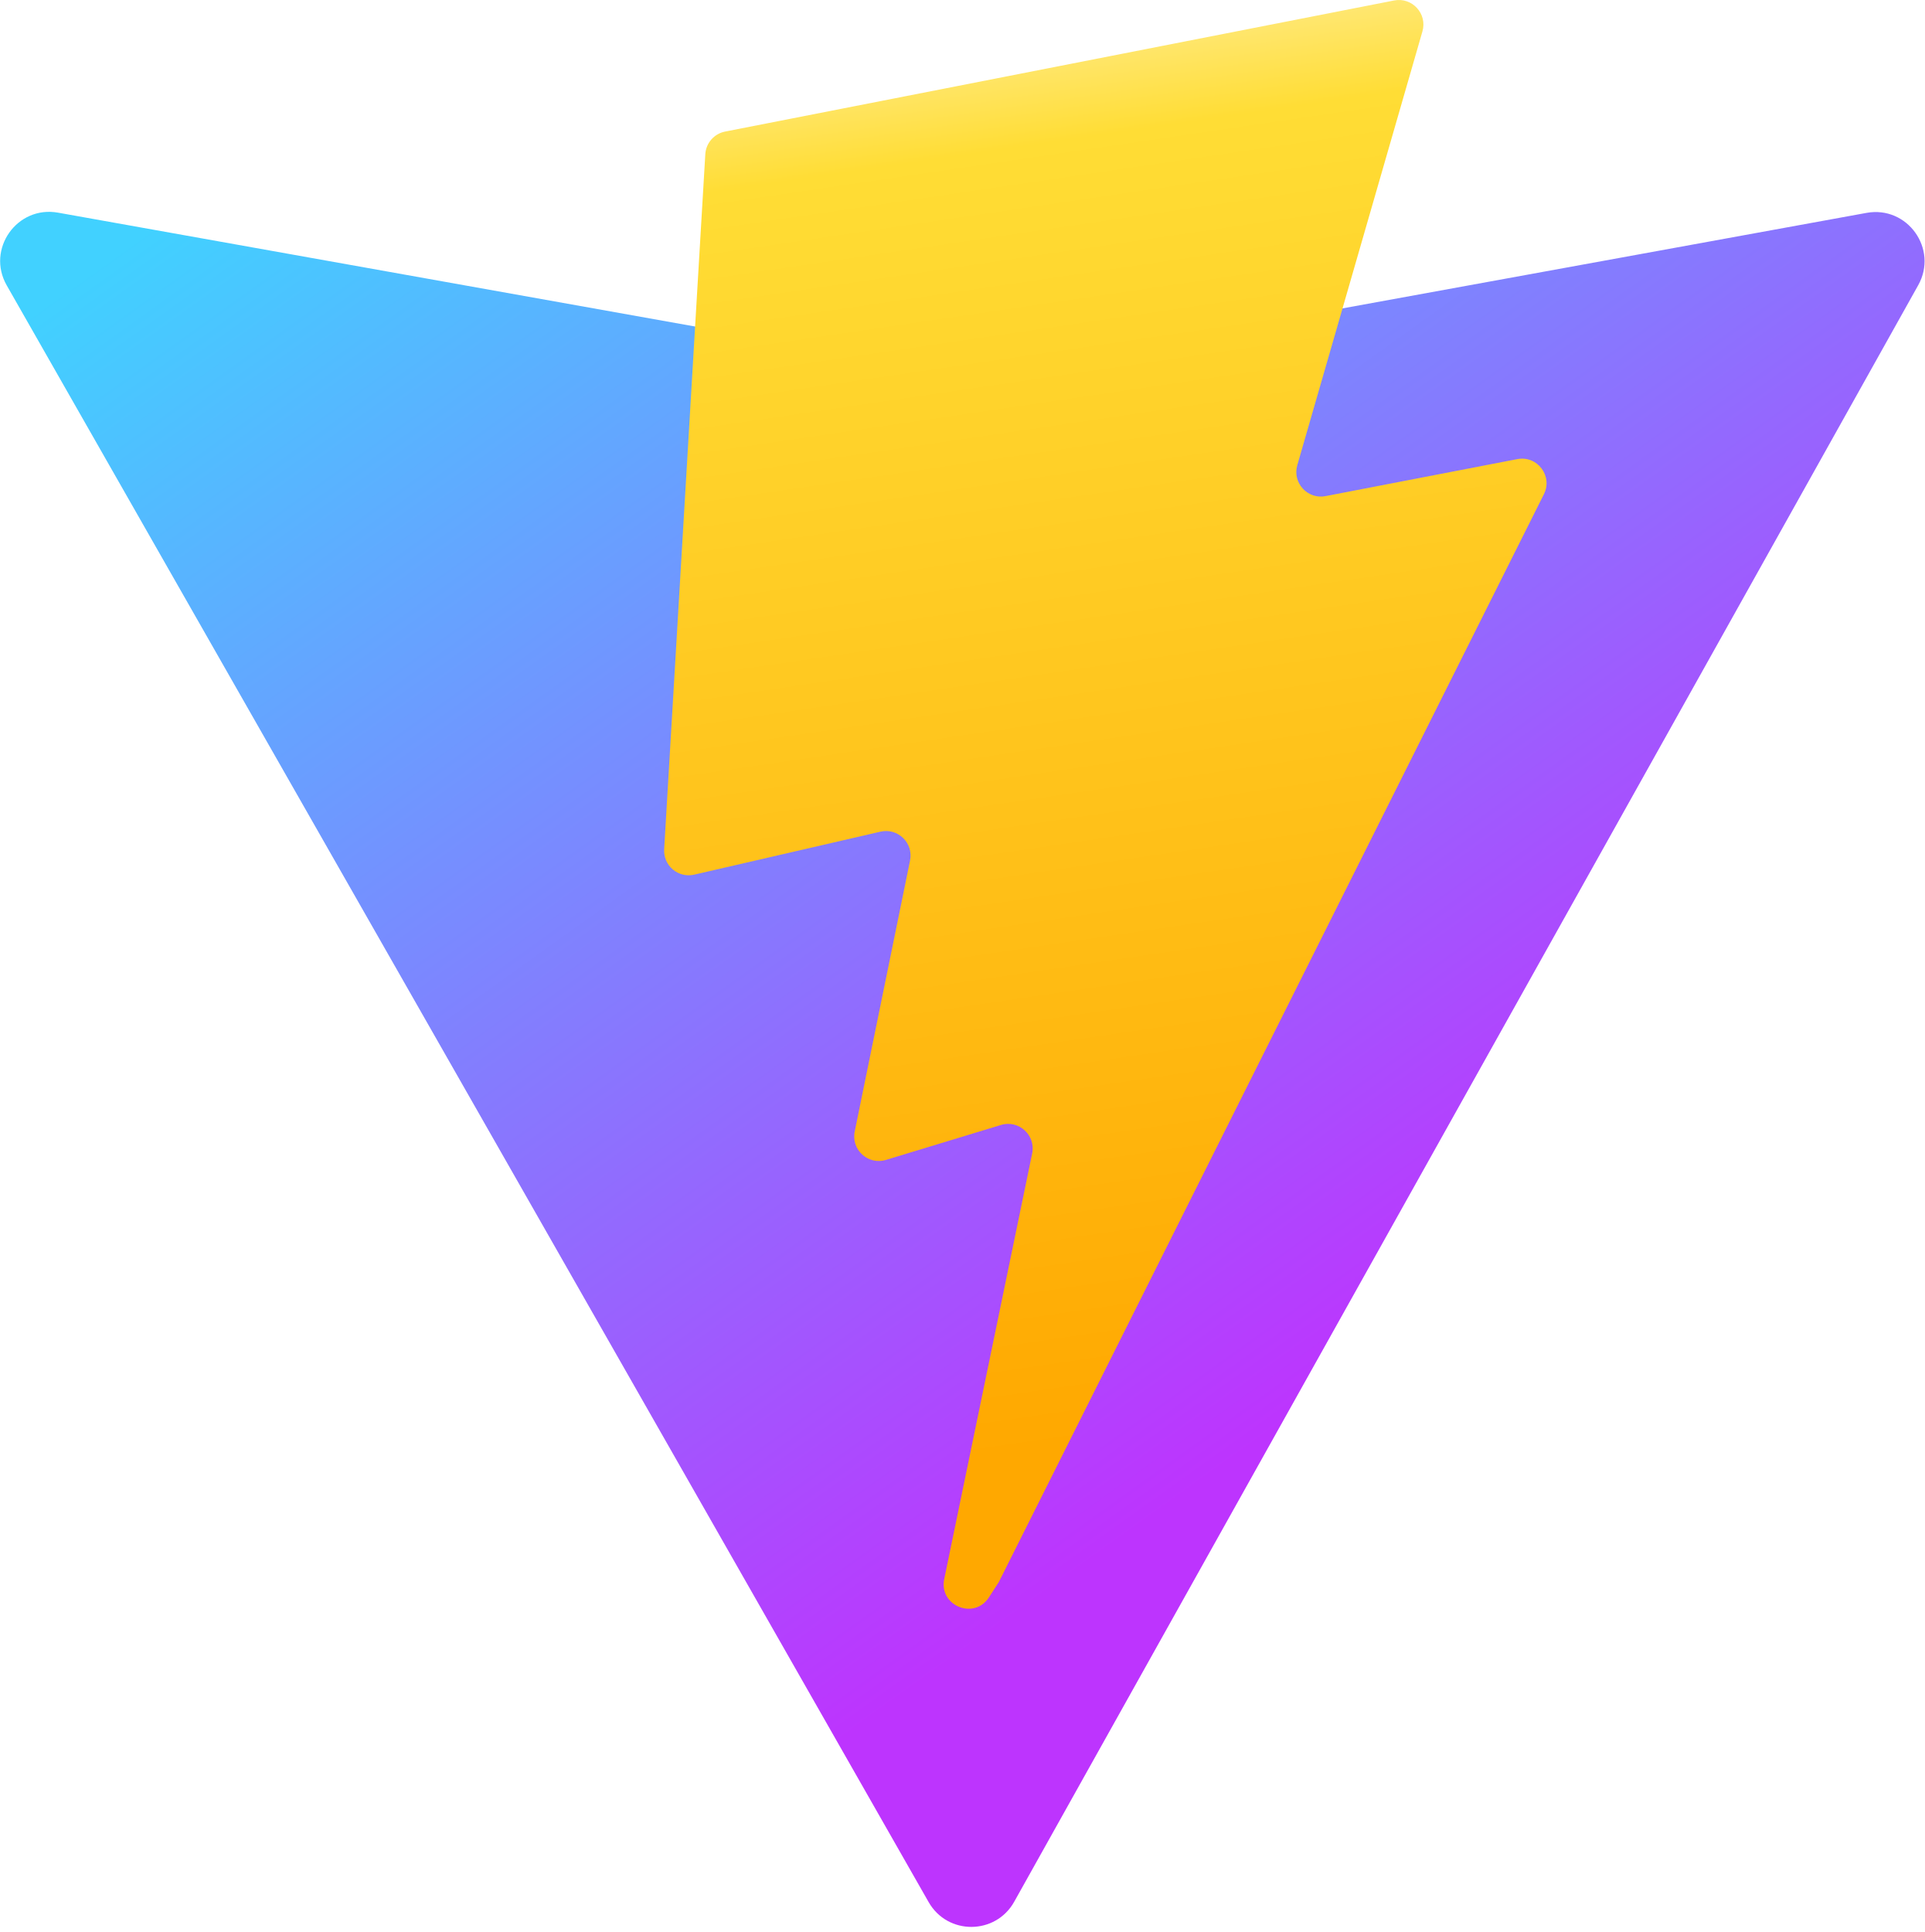
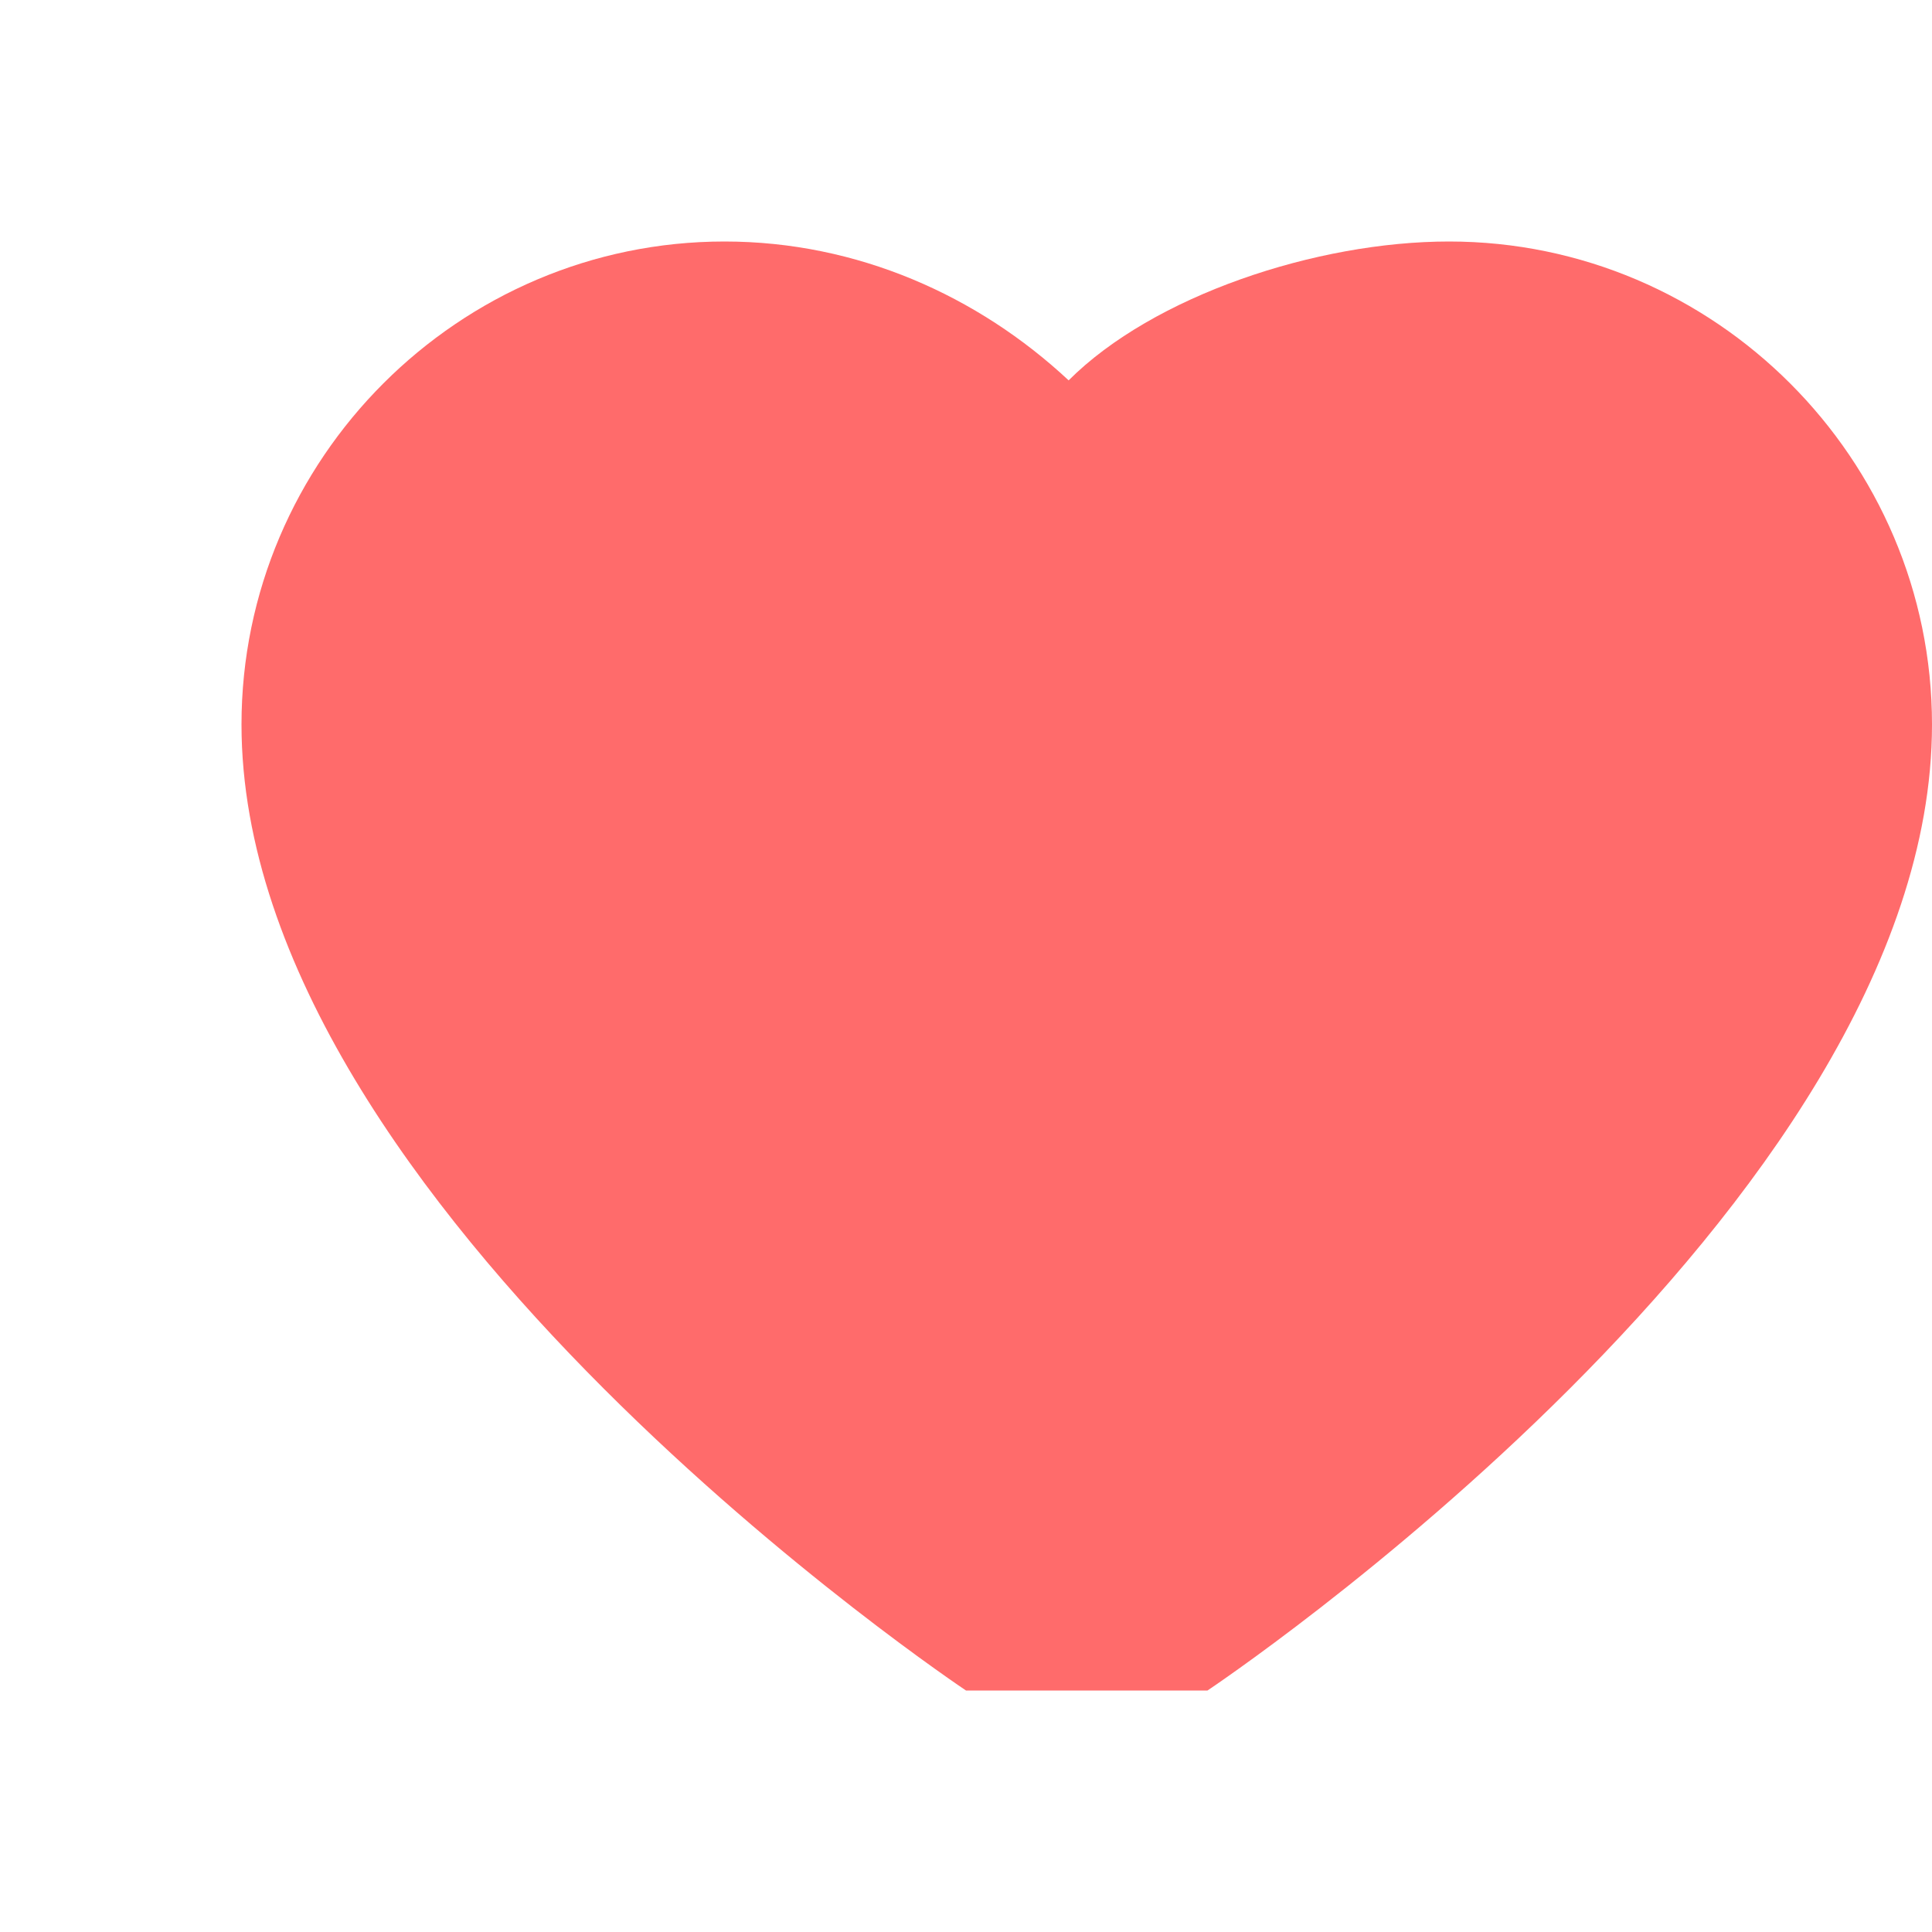
- <svg xmlns="http://www.w3.org/2000/svg" aria-hidden="true" role="img" class="iconify iconify--logos" width="31.88" height="32" preserveAspectRatio="xMidYMid meet" viewBox="0 0 256 257">
-   <defs>
-     <linearGradient id="IconifyId1813088fe1fbc01fb466" x1="-.828%" x2="57.636%" y1="7.652%" y2="78.411%">
-       <stop offset="0%" stop-color="#41D1FF" />
-       <stop offset="100%" stop-color="#BD34FE" />
-     </linearGradient>
-     <linearGradient id="IconifyId1813088fe1fbc01fb467" x1="43.376%" x2="50.316%" y1="2.242%" y2="89.03%">
-       <stop offset="0%" stop-color="#FFEA83" />
-       <stop offset="8.333%" stop-color="#FFDD35" />
-       <stop offset="100%" stop-color="#FFA800" />
-     </linearGradient>
-   </defs>
-   <path fill="url(#IconifyId1813088fe1fbc01fb466)" d="M255.153 37.938L134.897 252.976c-2.483 4.44-8.862 4.466-11.382.048L.875 37.958c-2.746-4.814 1.371-10.646 6.827-9.67l120.385 21.517a6.537 6.537 0 0 0 2.322-.004l117.867-21.483c5.438-.991 9.574 4.796 6.877 9.62Z" />
-   <path fill="url(#IconifyId1813088fe1fbc01fb467)" d="M185.432.063L96.44 17.501a3.268 3.268 0 0 0-2.634 3.014l-5.474 92.456a3.268 3.268 0 0 0 3.997 3.378l24.777-5.718c2.318-.535 4.413 1.507 3.936 3.838l-7.361 36.047c-.495 2.426 1.782 4.5 4.151 3.78l15.304-4.649c2.372-.72 4.652 1.36 4.15 3.788l-11.698 56.621c-.732 3.542 3.979 5.473 5.943 2.437l1.313-2.028l72.516-144.72c1.215-2.423-.88-5.186-3.54-4.672l-25.505 4.922c-2.396.462-4.435-1.77-3.759-4.114l16.646-57.705c.677-2.35-1.37-4.583-3.769-4.113Z" />
+ <svg xmlns="http://www.w3.org/2000/svg" viewBox="0 0 32 32" fill="none">
+   <path d="M16 28c0 0-12-8-12-16 0-4.4 3.6-8 8-8 2.2 0 4.2 0.9 5.7 2.3C19.1 4.9 21.8 4 24 4c4.4 0 8 3.6 8 8 0 8-12 16-12 16z" fill="#ff6b6b" />
</svg>
